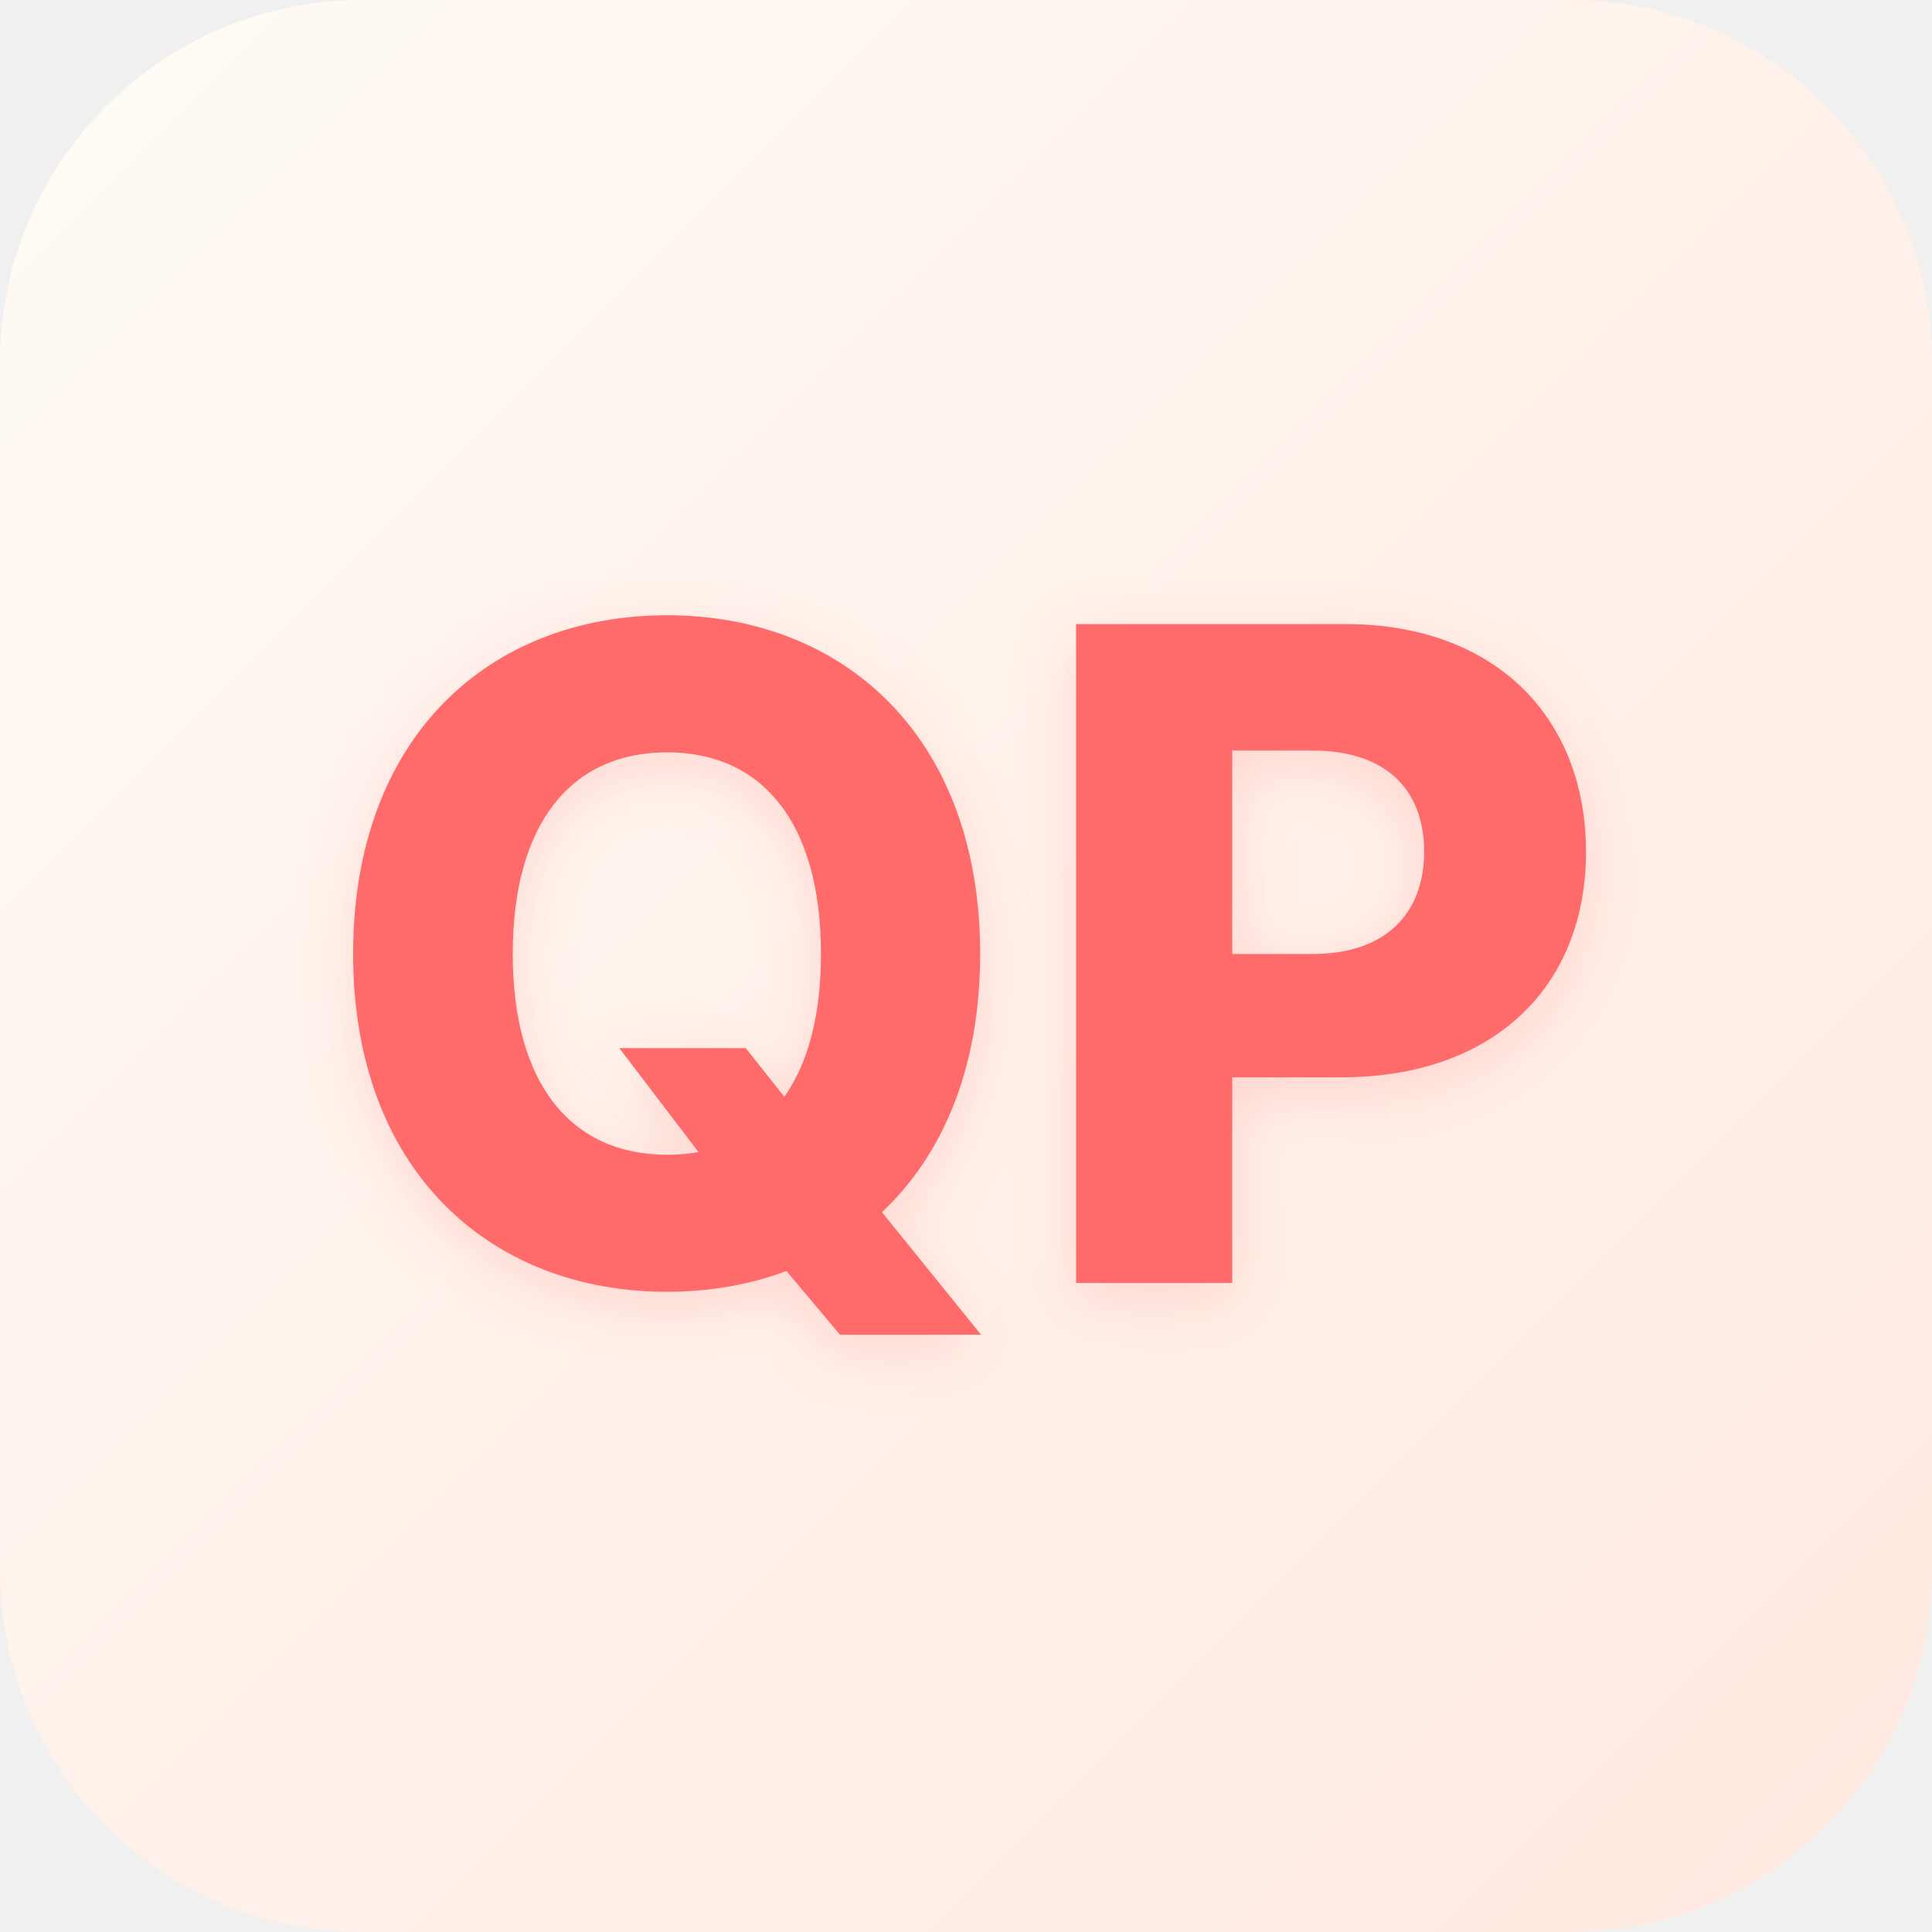
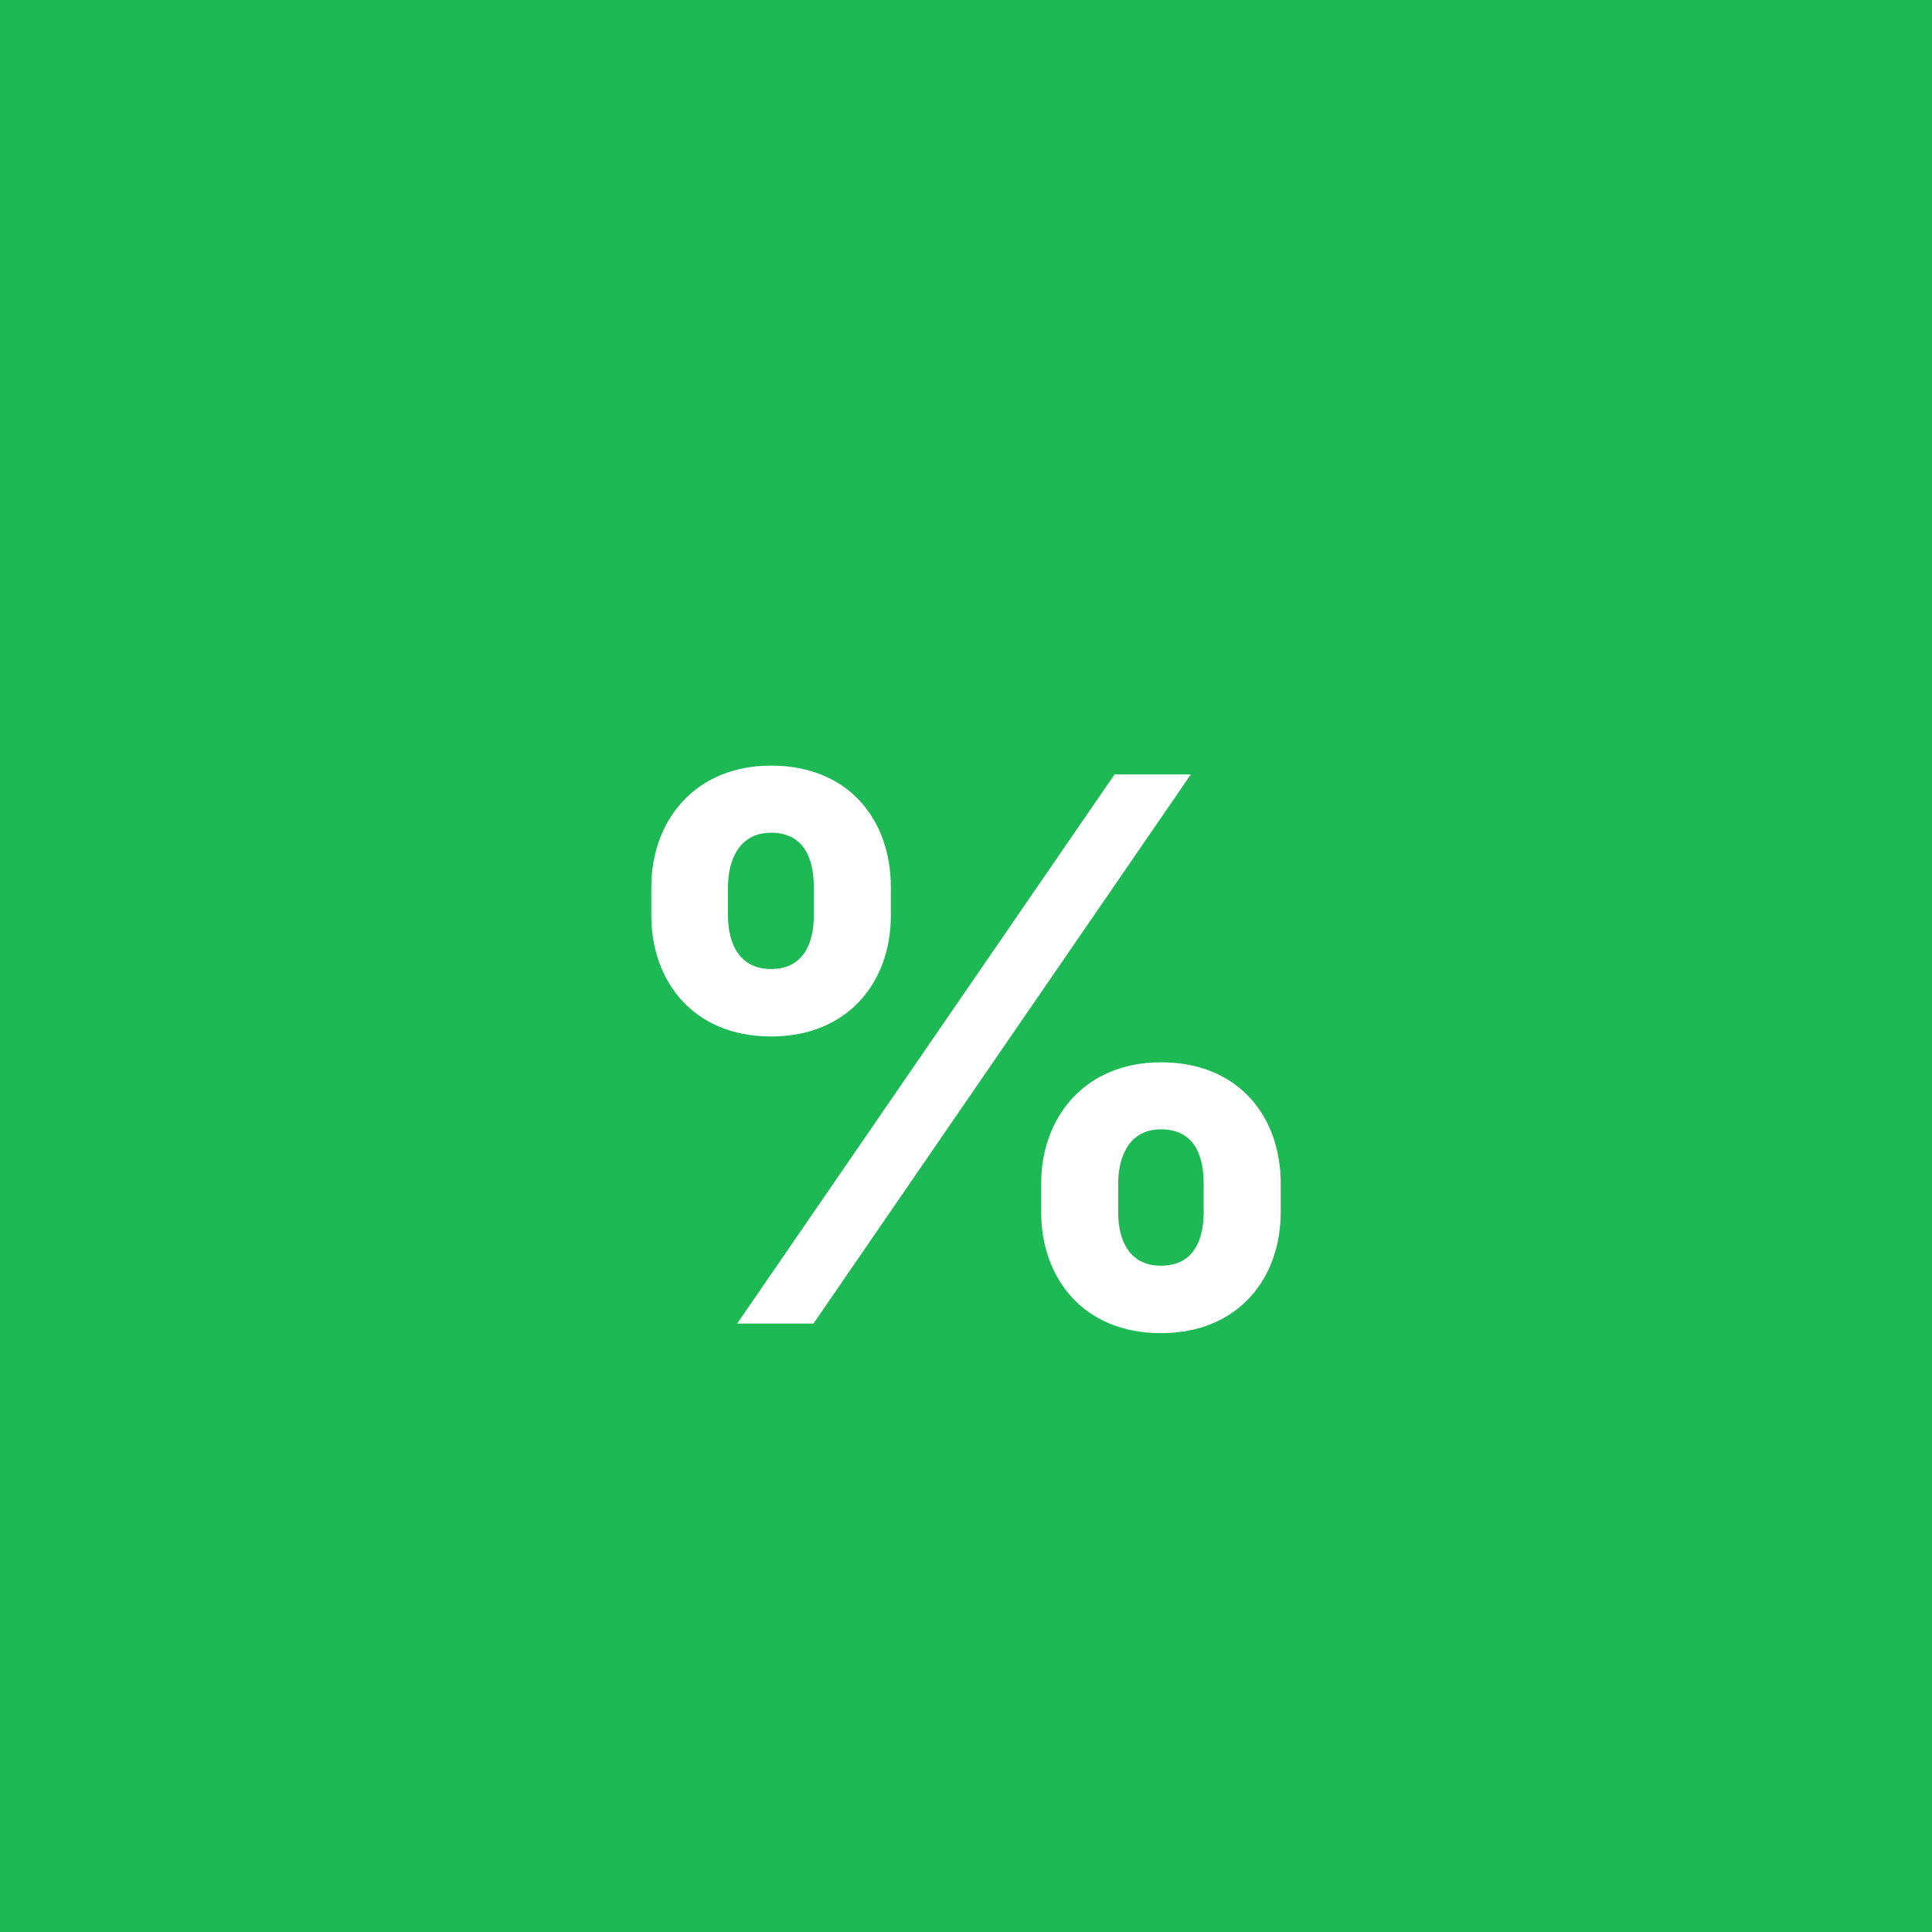
<svg xmlns="http://www.w3.org/2000/svg" viewBox="0 0 512 512" width="512" height="512">
-   <defs>
-     <linearGradient id="bg" x1="0%" y1="0%" x2="100%" y2="100%">
-       <stop offset="0%" style="stop-color:#fffbf5" />
-       <stop offset="100%" style="stop-color:#ffe8e0" />
-     </linearGradient>
-     <filter id="shadow" x="-20%" y="-20%" width="140%" height="140%">
-       <feDropShadow dx="0" dy="4" stdDeviation="8" flood-color="#ff6b6b" flood-opacity="0.2" />
-     </filter>
-   </defs>
-   <rect width="512" height="512" rx="96" ry="96" fill="url(#bg)" />
-   <text x="256" y="340" font-family="system-ui, -apple-system, sans-serif" font-size="240" font-weight="800" fill="#ff6b6b" text-anchor="middle" filter="url(#shadow)">QP</text>
+   <rect width="512" height="512" fill="#1DB954" />
+   <text x="256" y="278" font-family="system-ui, -apple-system, BlinkMacSystemFont, 'Segoe UI', sans-serif" font-size="200" font-weight="700" fill="white" text-anchor="middle" dominant-baseline="central">%</text>
</svg>
